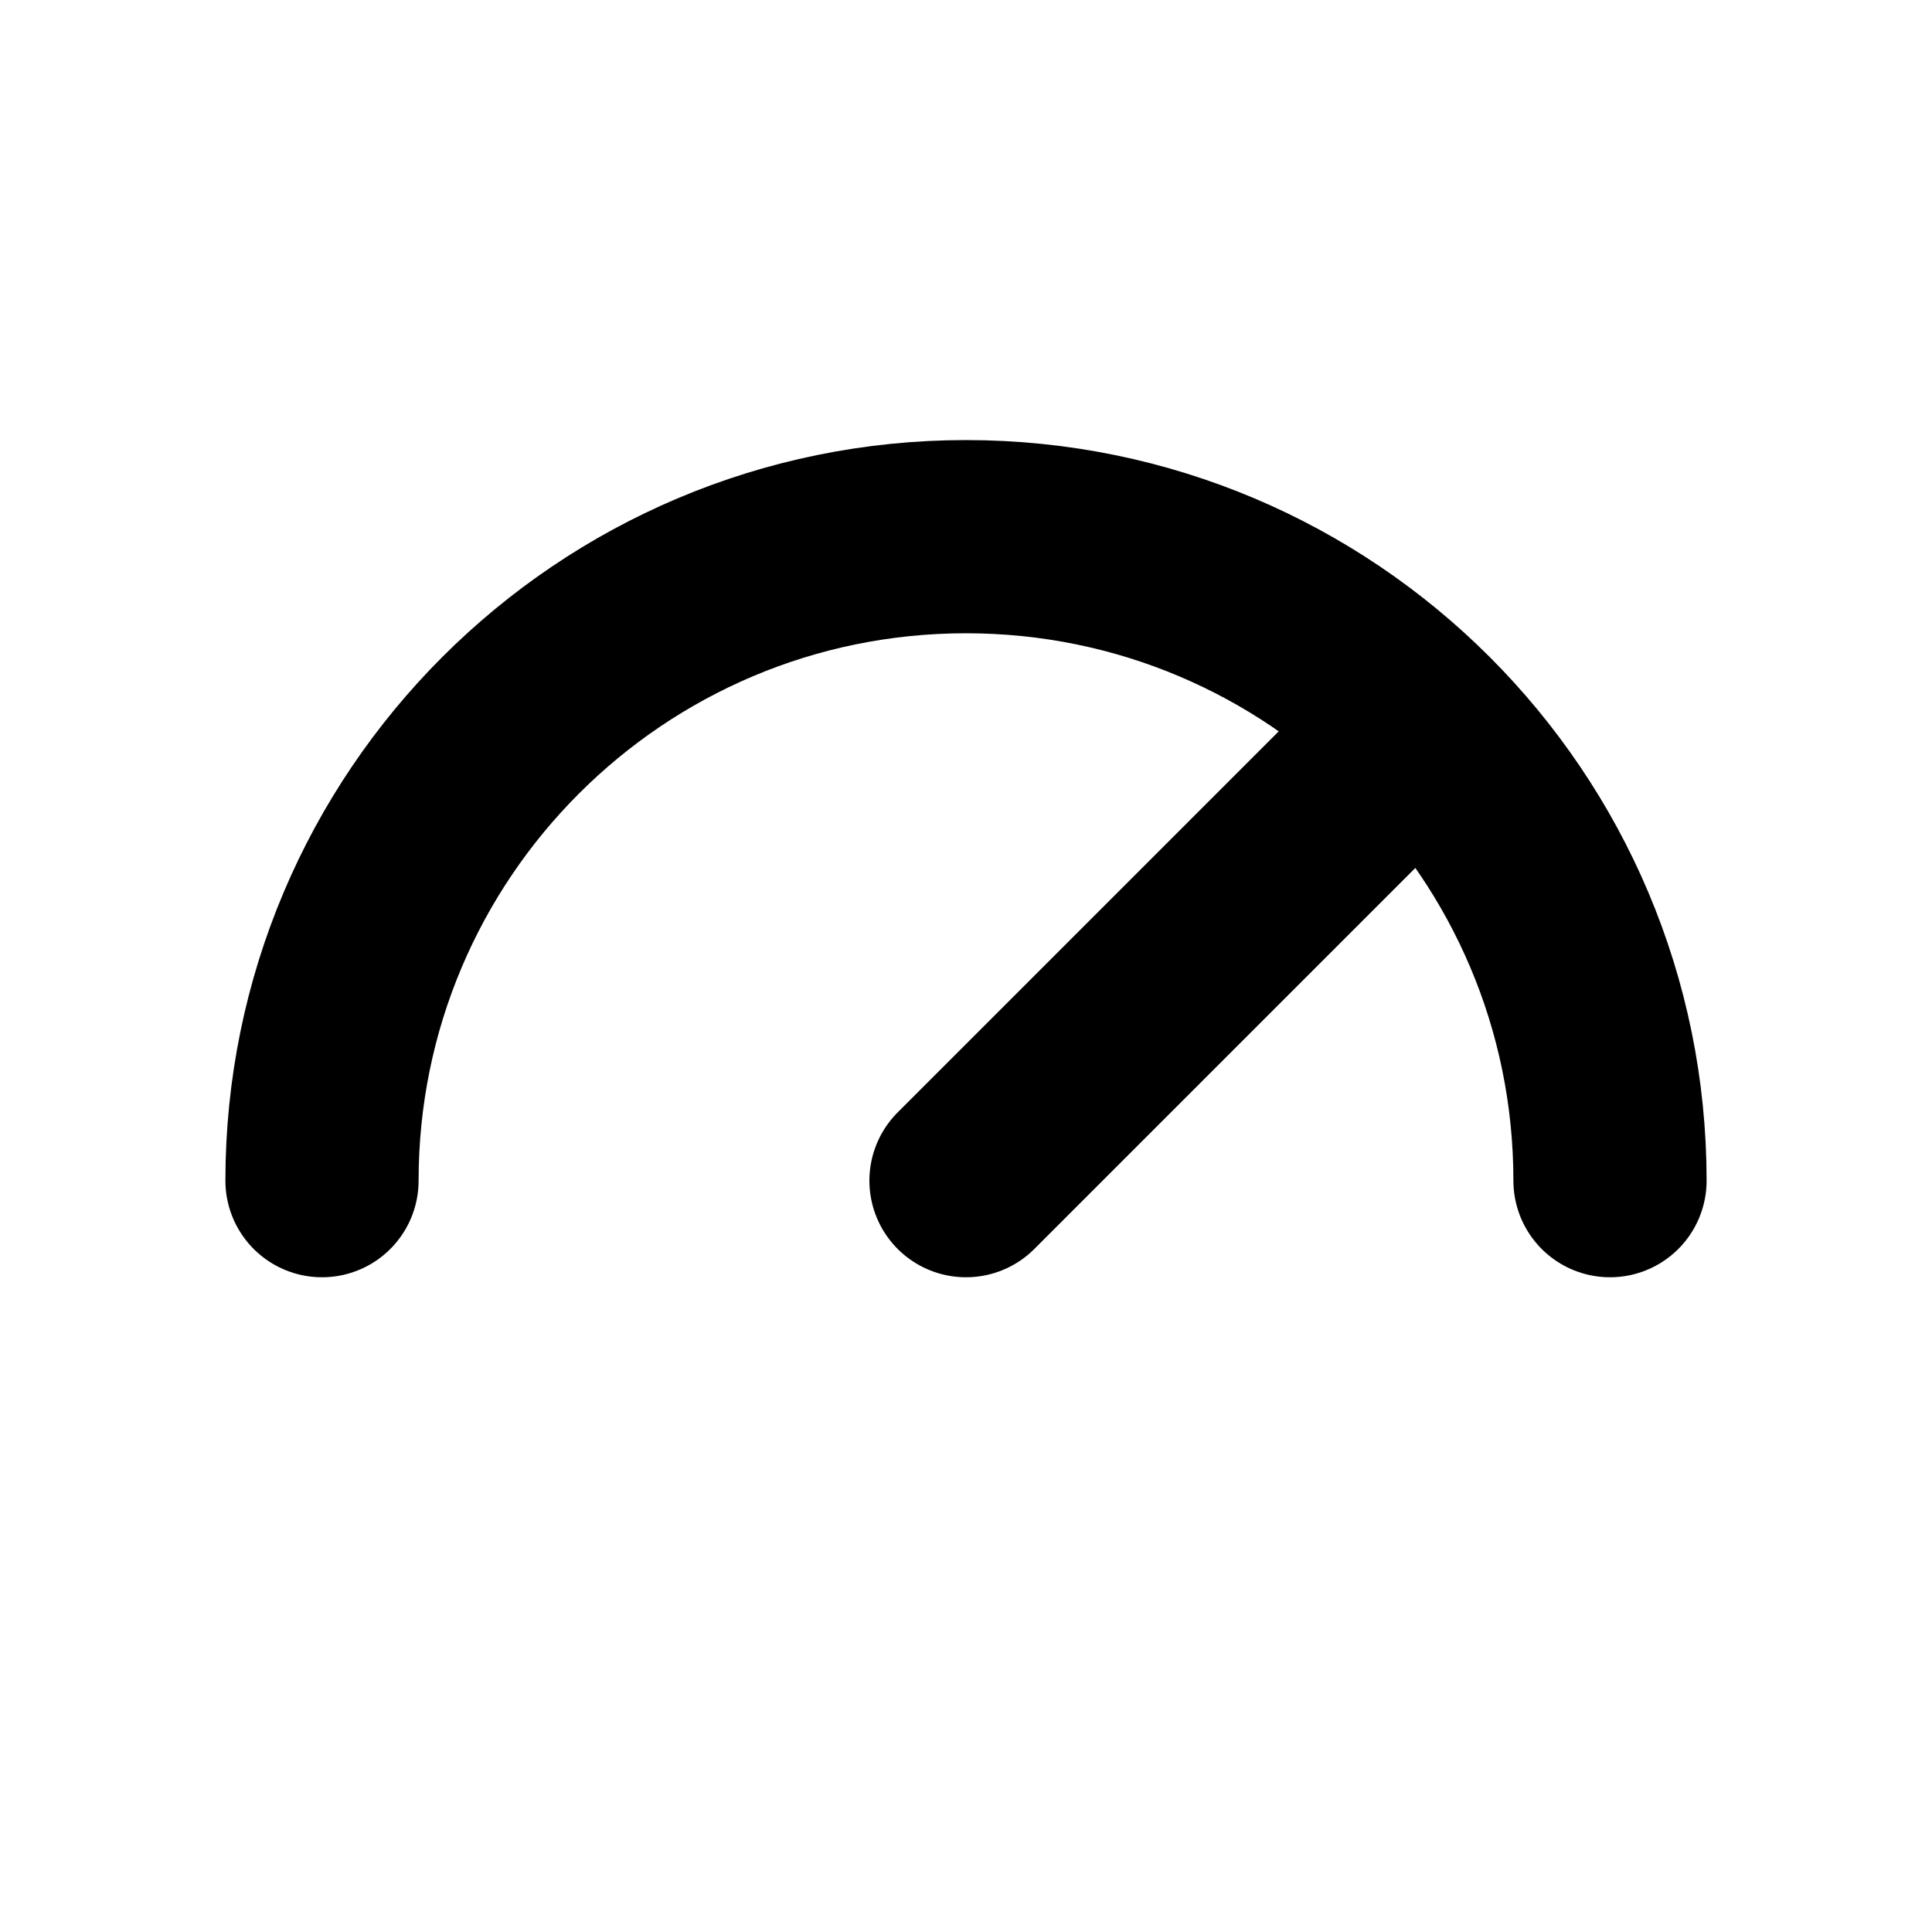
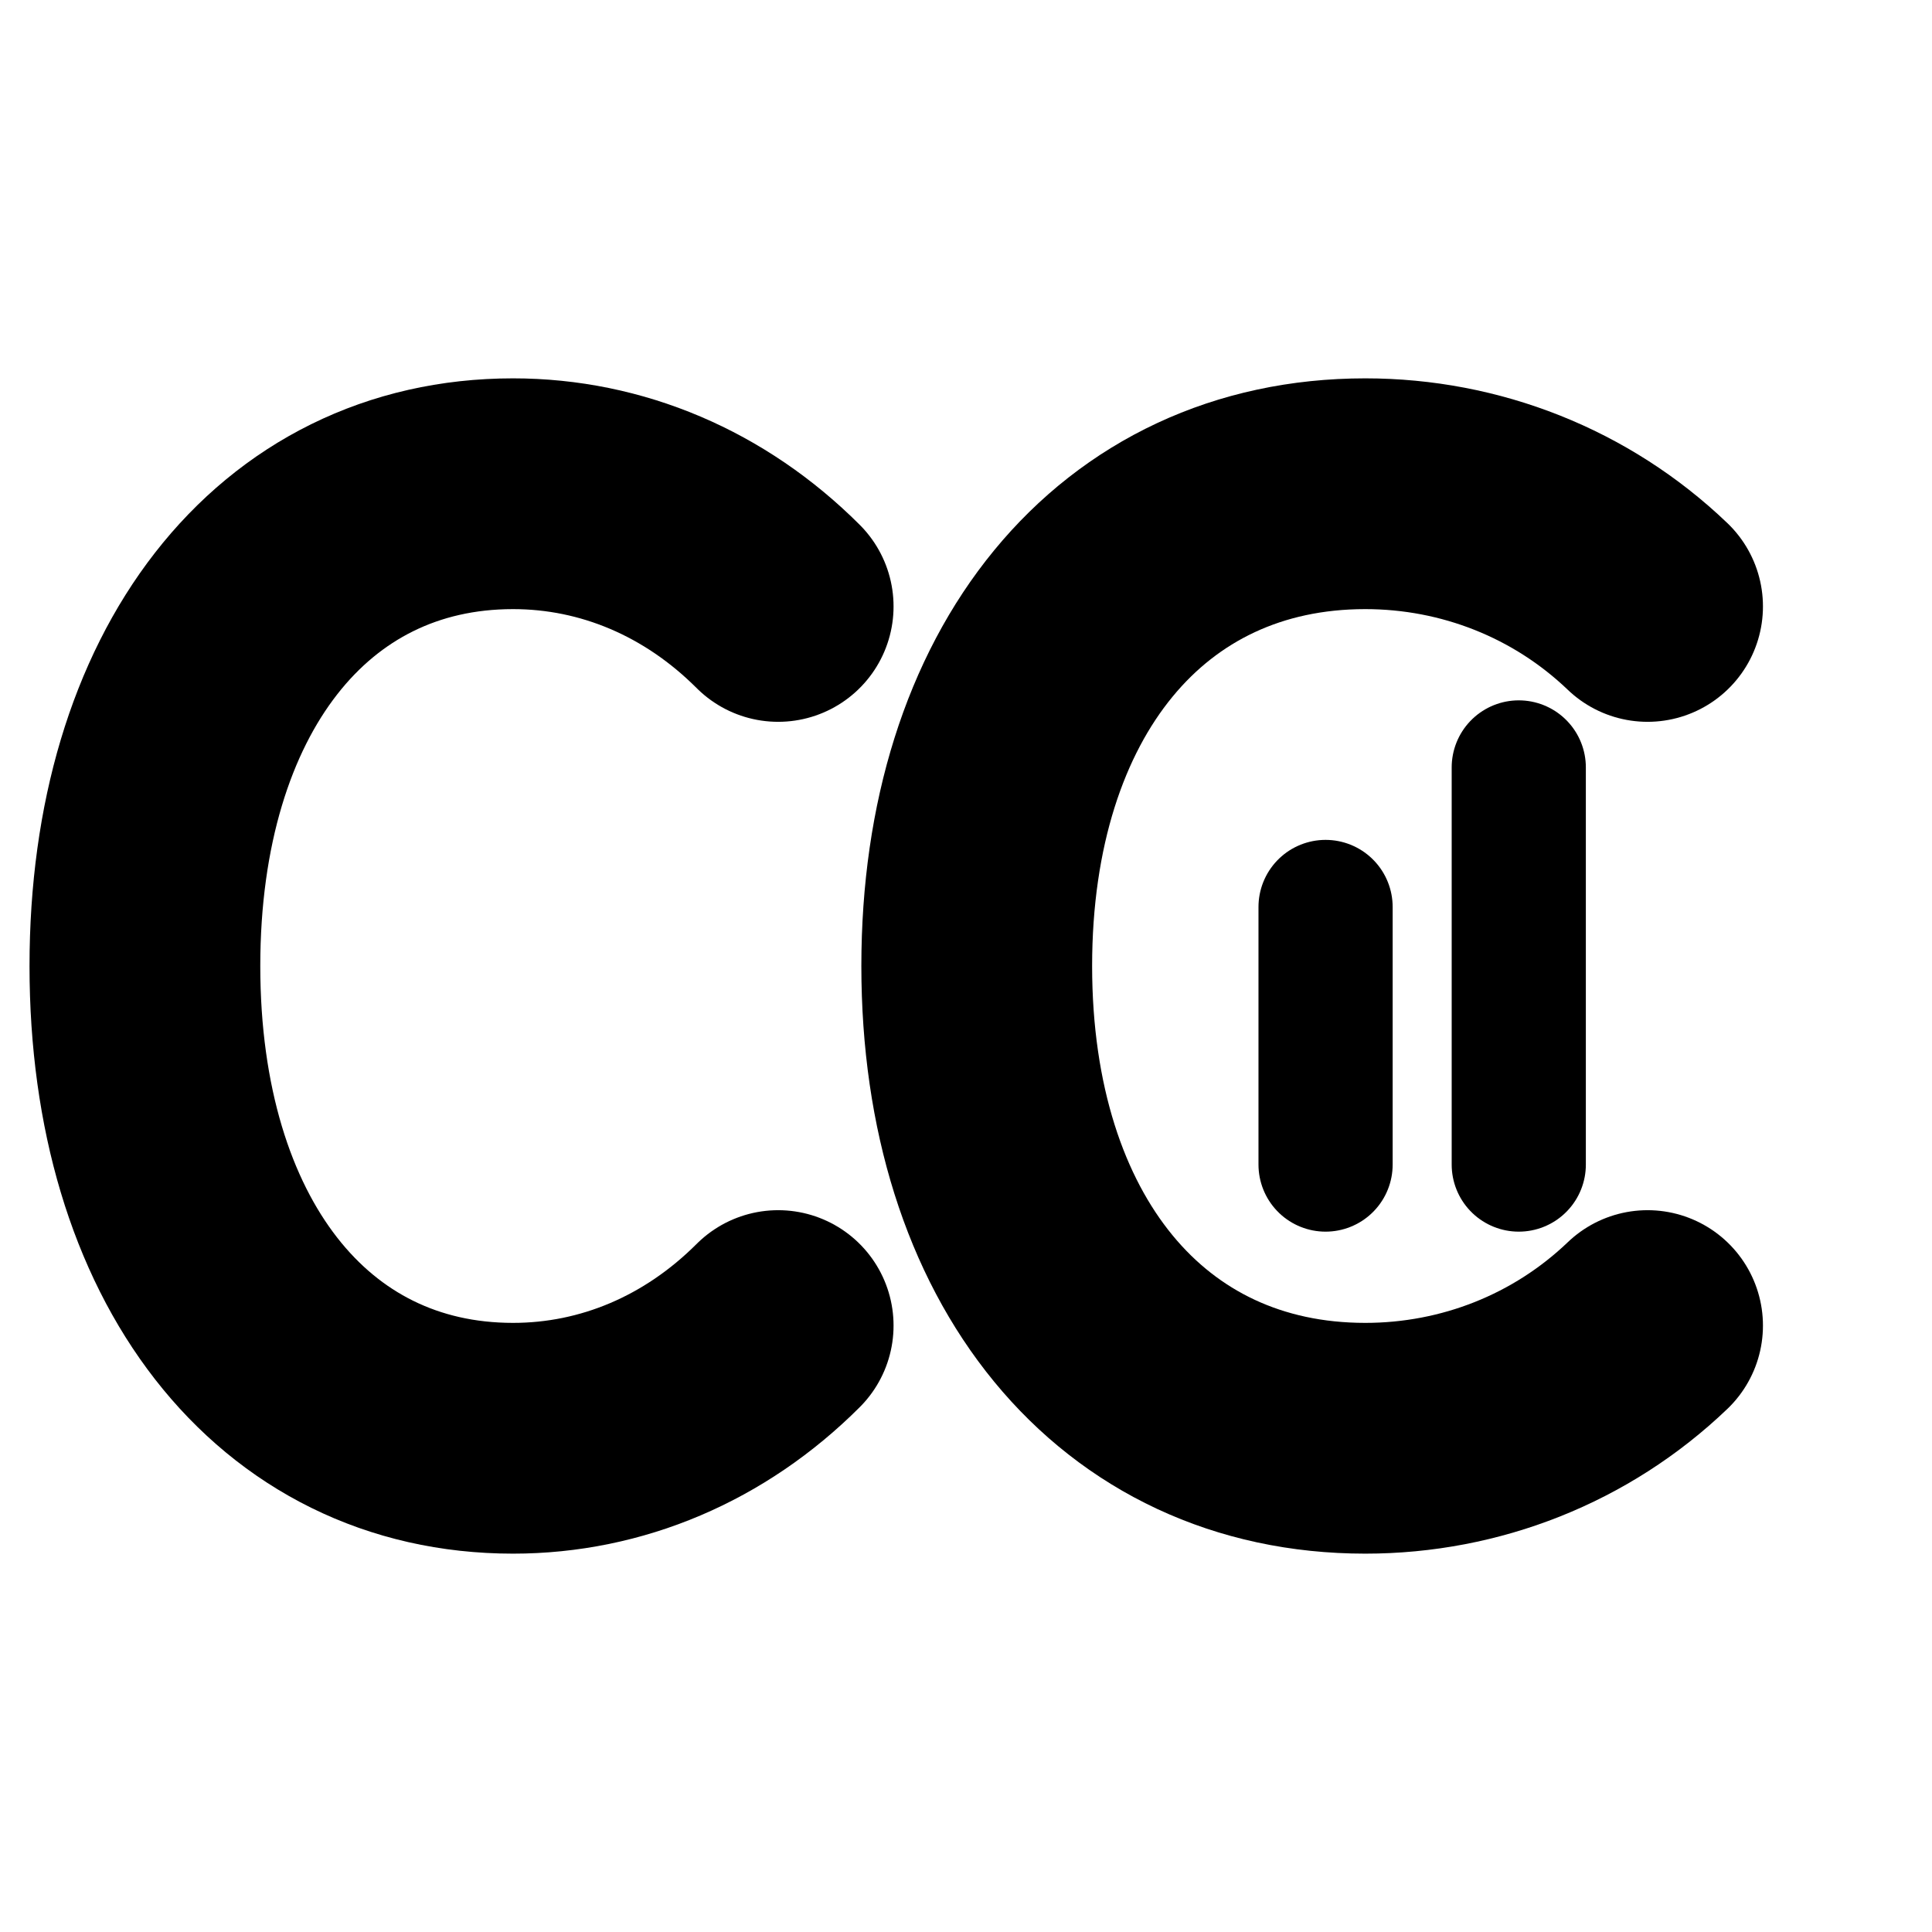
- <svg xmlns="http://www.w3.org/2000/svg" width="18" height="18" viewBox="0 0 18 18">
-   <path d="M3 11a6 6 0 0 1 12 0" fill="none" stroke="#000" stroke-width="1.8" stroke-linecap="round" />
-   <path d="M9 11l4-4" stroke="#000" stroke-width="1.8" stroke-linecap="round" />
+ <svg xmlns="http://www.w3.org/2000/svg" width="18" height="18" viewBox="0 0 18 18" fill="none">
+   <path d="M7.25 5.65C6.57 4.97 5.70 4.60 4.78 4.60C2.72 4.60 1.35 6.36 1.35 9.00C1.35 11.64 2.72 13.40 4.78 13.40C5.70 13.40 6.57 13.03 7.25 12.35" stroke="#000000" stroke-width="2.15" stroke-linecap="round" stroke-linejoin="round" />
+   <path d="M15.35 5.65C14.64 4.97 13.70 4.60 12.72 4.60C10.54 4.60 9.10 6.36 9.10 9.00C9.10 11.64 10.54 13.40 12.72 13.40C13.70 13.40 14.64 13.03 15.35 12.35" stroke="#000000" stroke-width="2.15" stroke-linecap="round" stroke-linejoin="round" />
+   <path d="M12.35 10.85V8.45M14.15 10.85V7.15" stroke="#000000" stroke-width="1.25" stroke-linecap="round" />
</svg>
